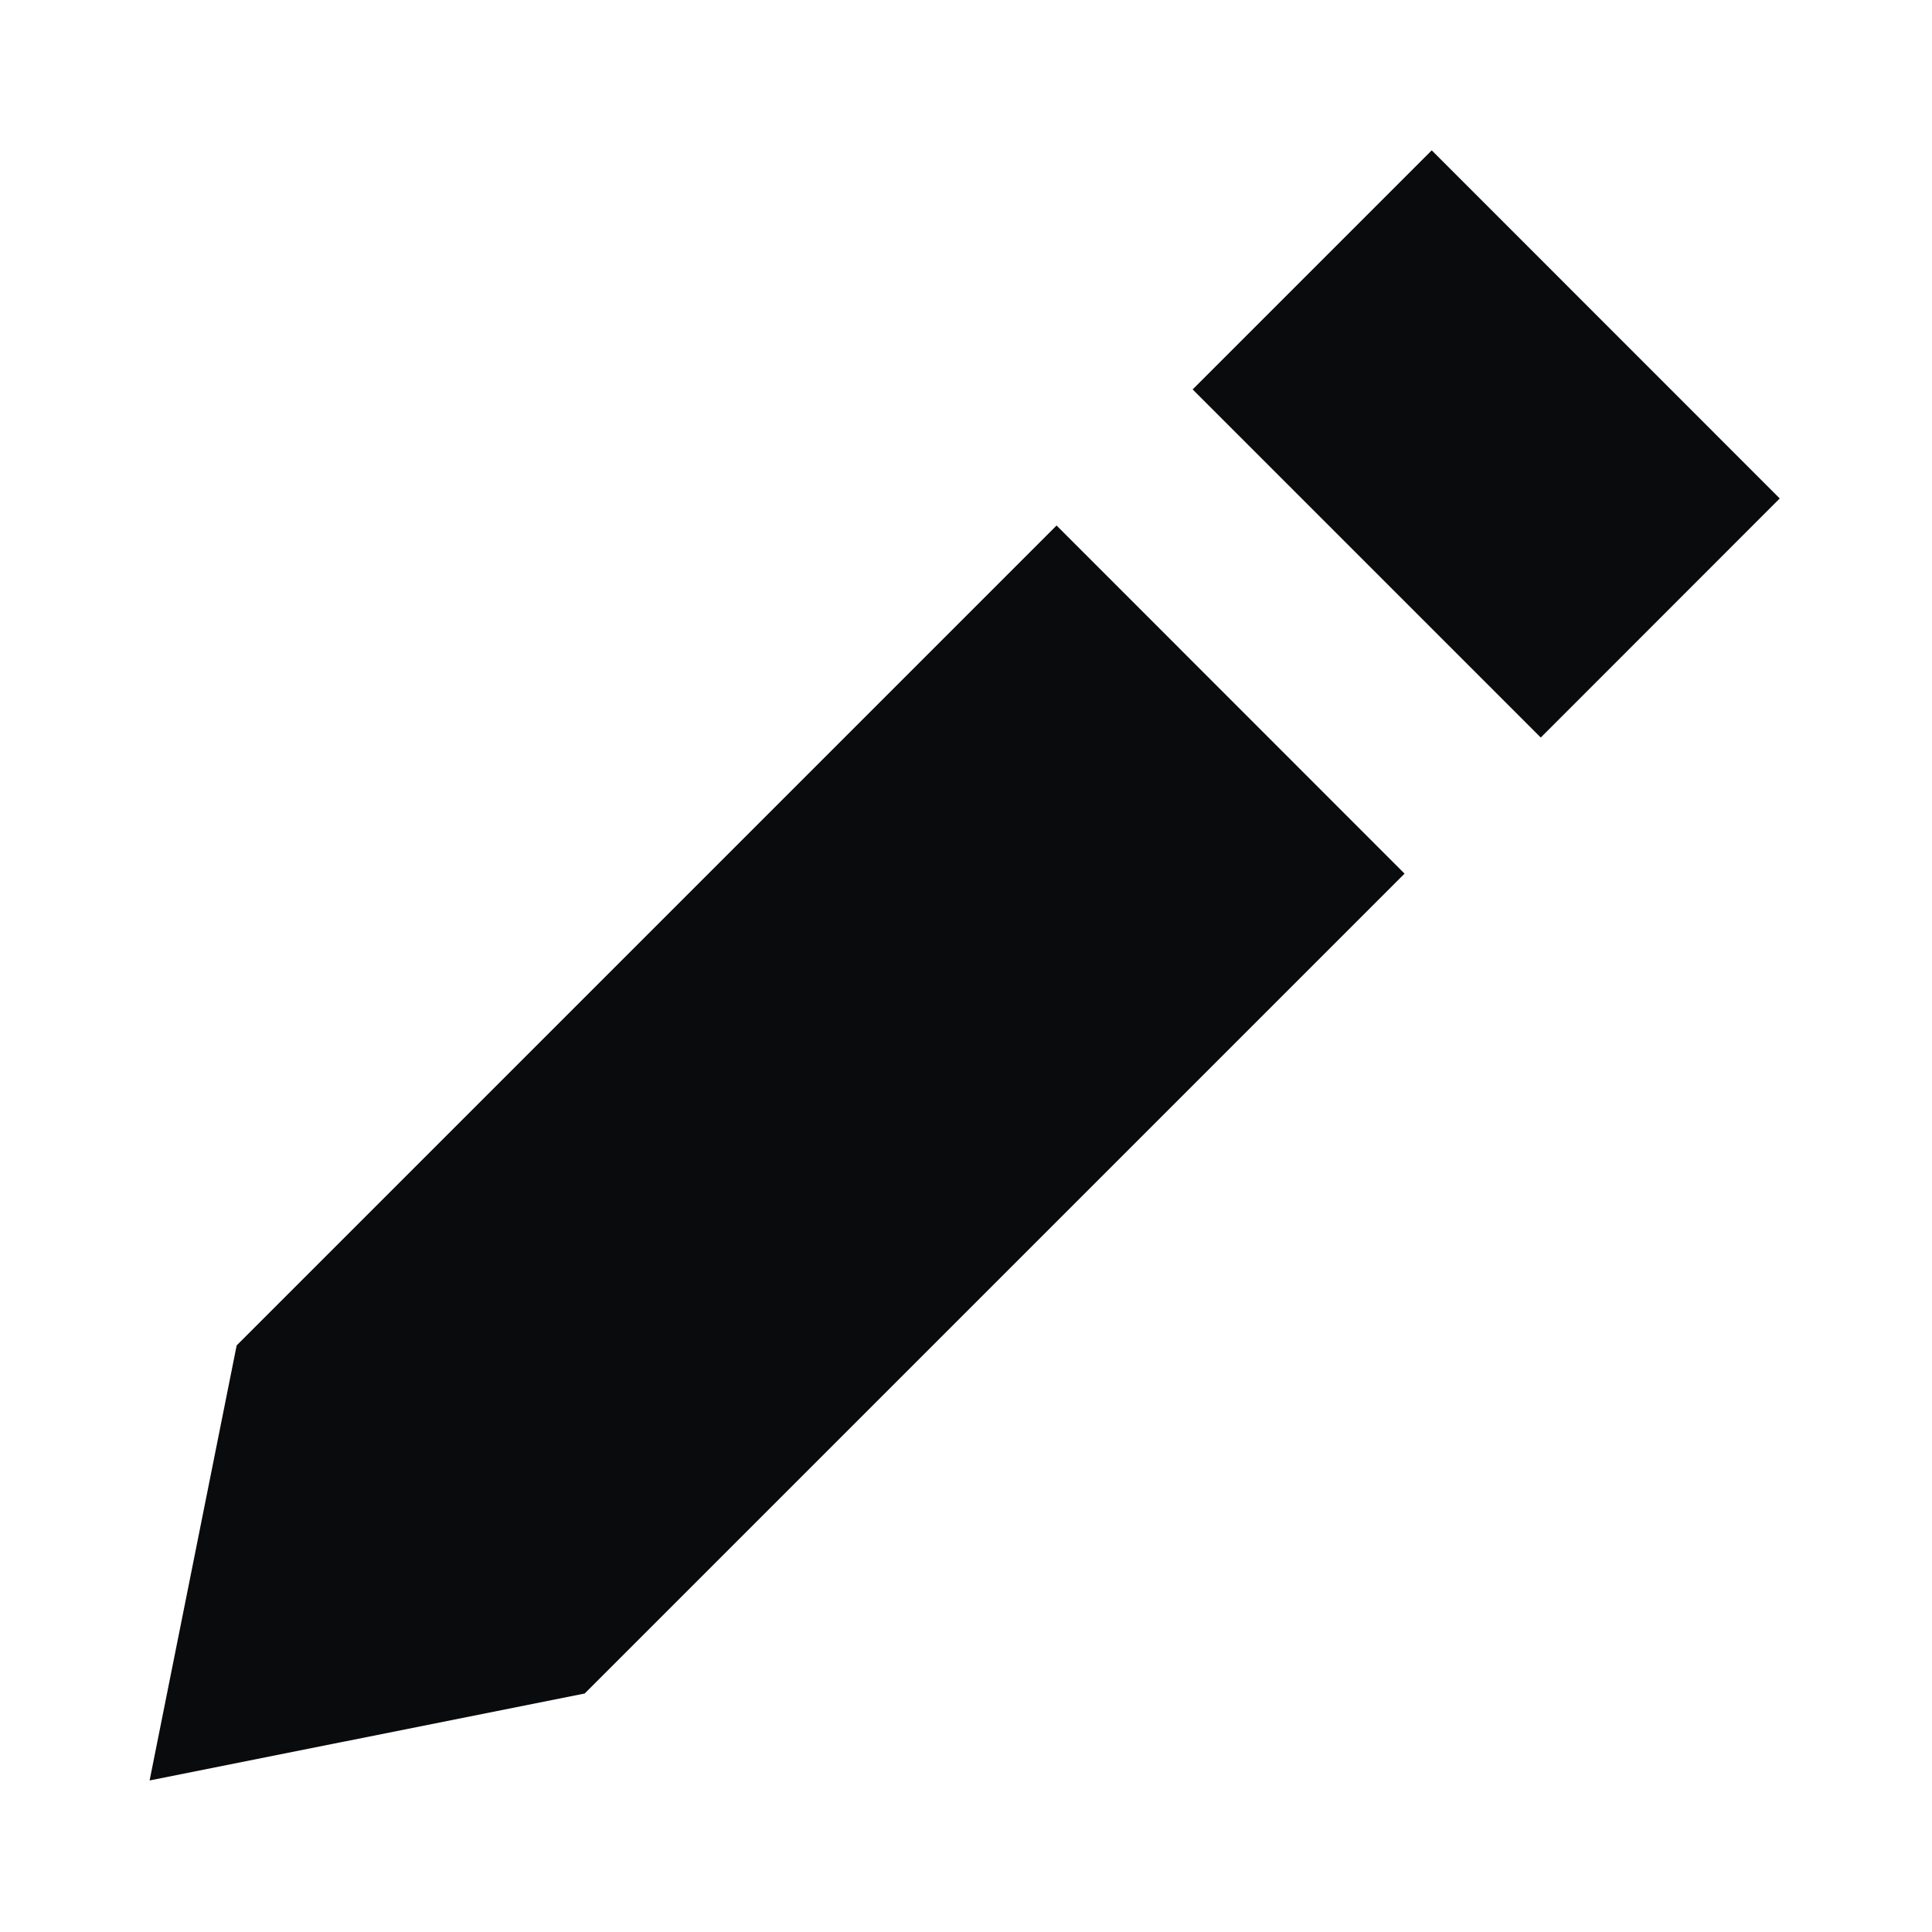
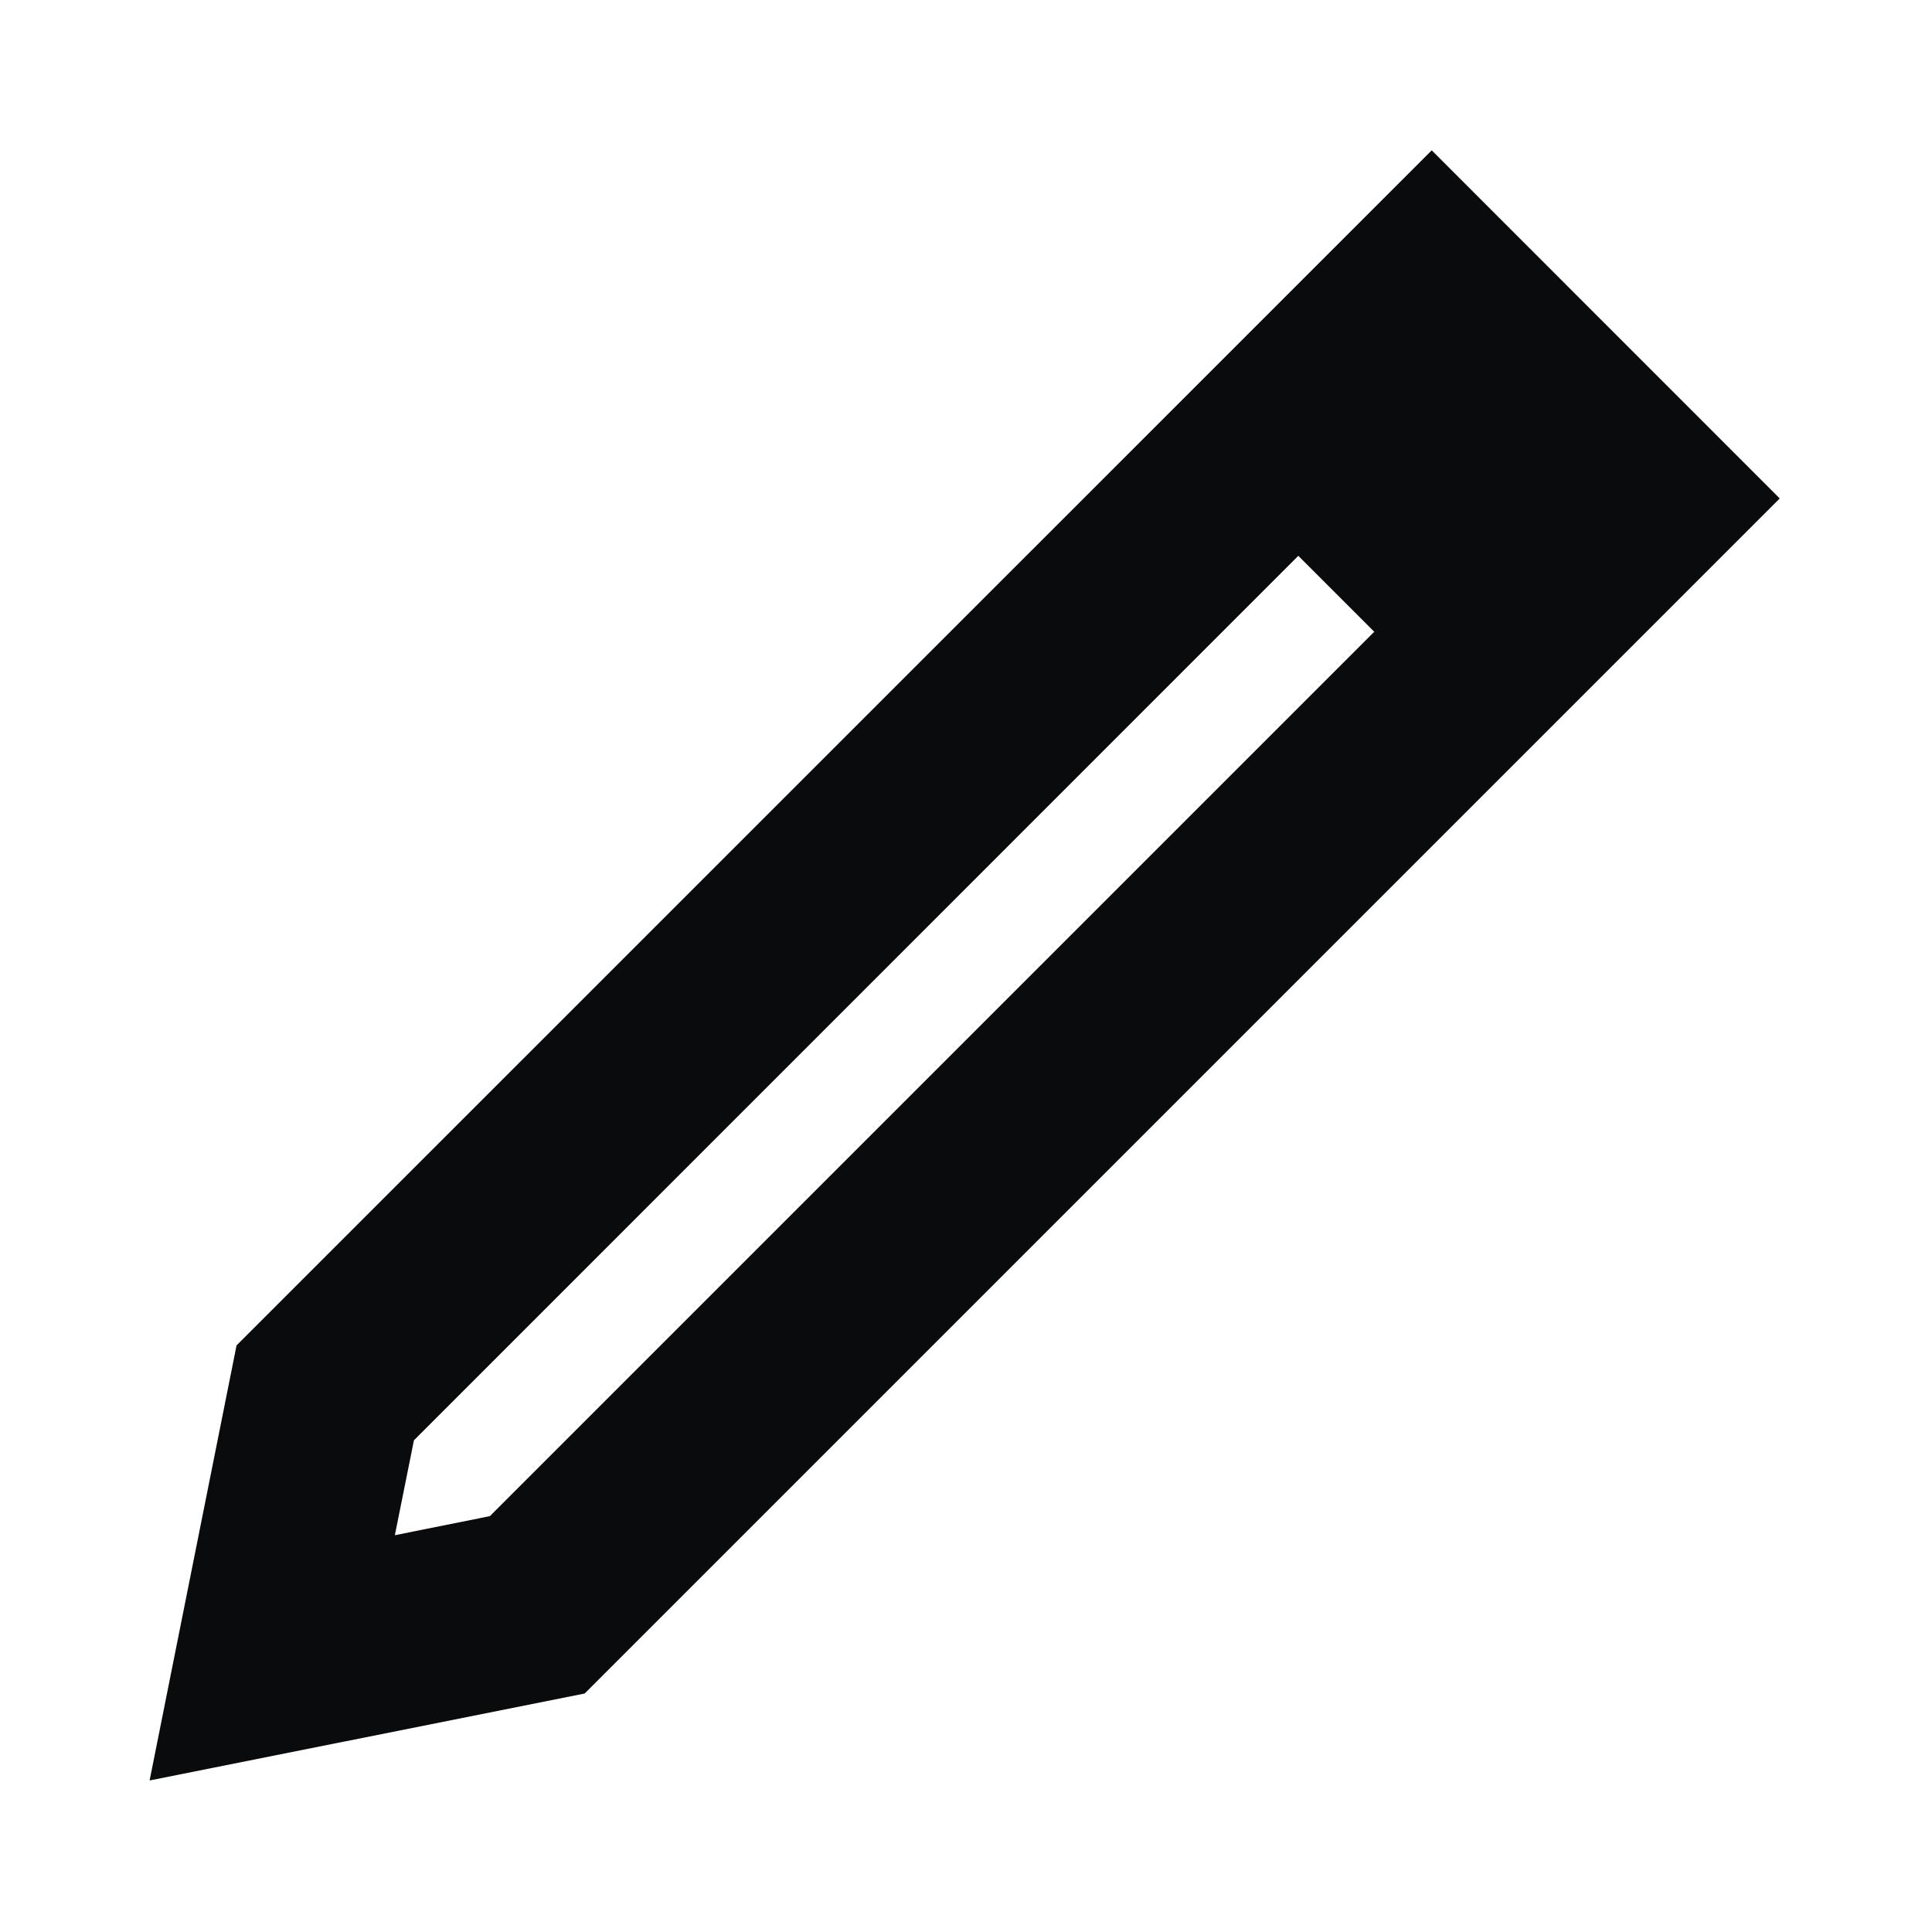
<svg xmlns="http://www.w3.org/2000/svg" fill="none" viewBox="0 0 16 16">
-   <path fill="#0A0B0D" d="m8.75 4.352-6.79 6.79-.721 3.603 3.603-.72 6.79-6.79zm4.01 1.756 1.979-1.98-2.882-2.883-1.98 1.98z" />
+   <path fill="#0A0B0D" d="m11.857 1.245 2.882 2.883-9.897 9.897-3.603.72.72-3.603zM3.27 12.714l.787-.158 7.324-7.324-.629-.629-7.324 7.325z" />
</svg>
